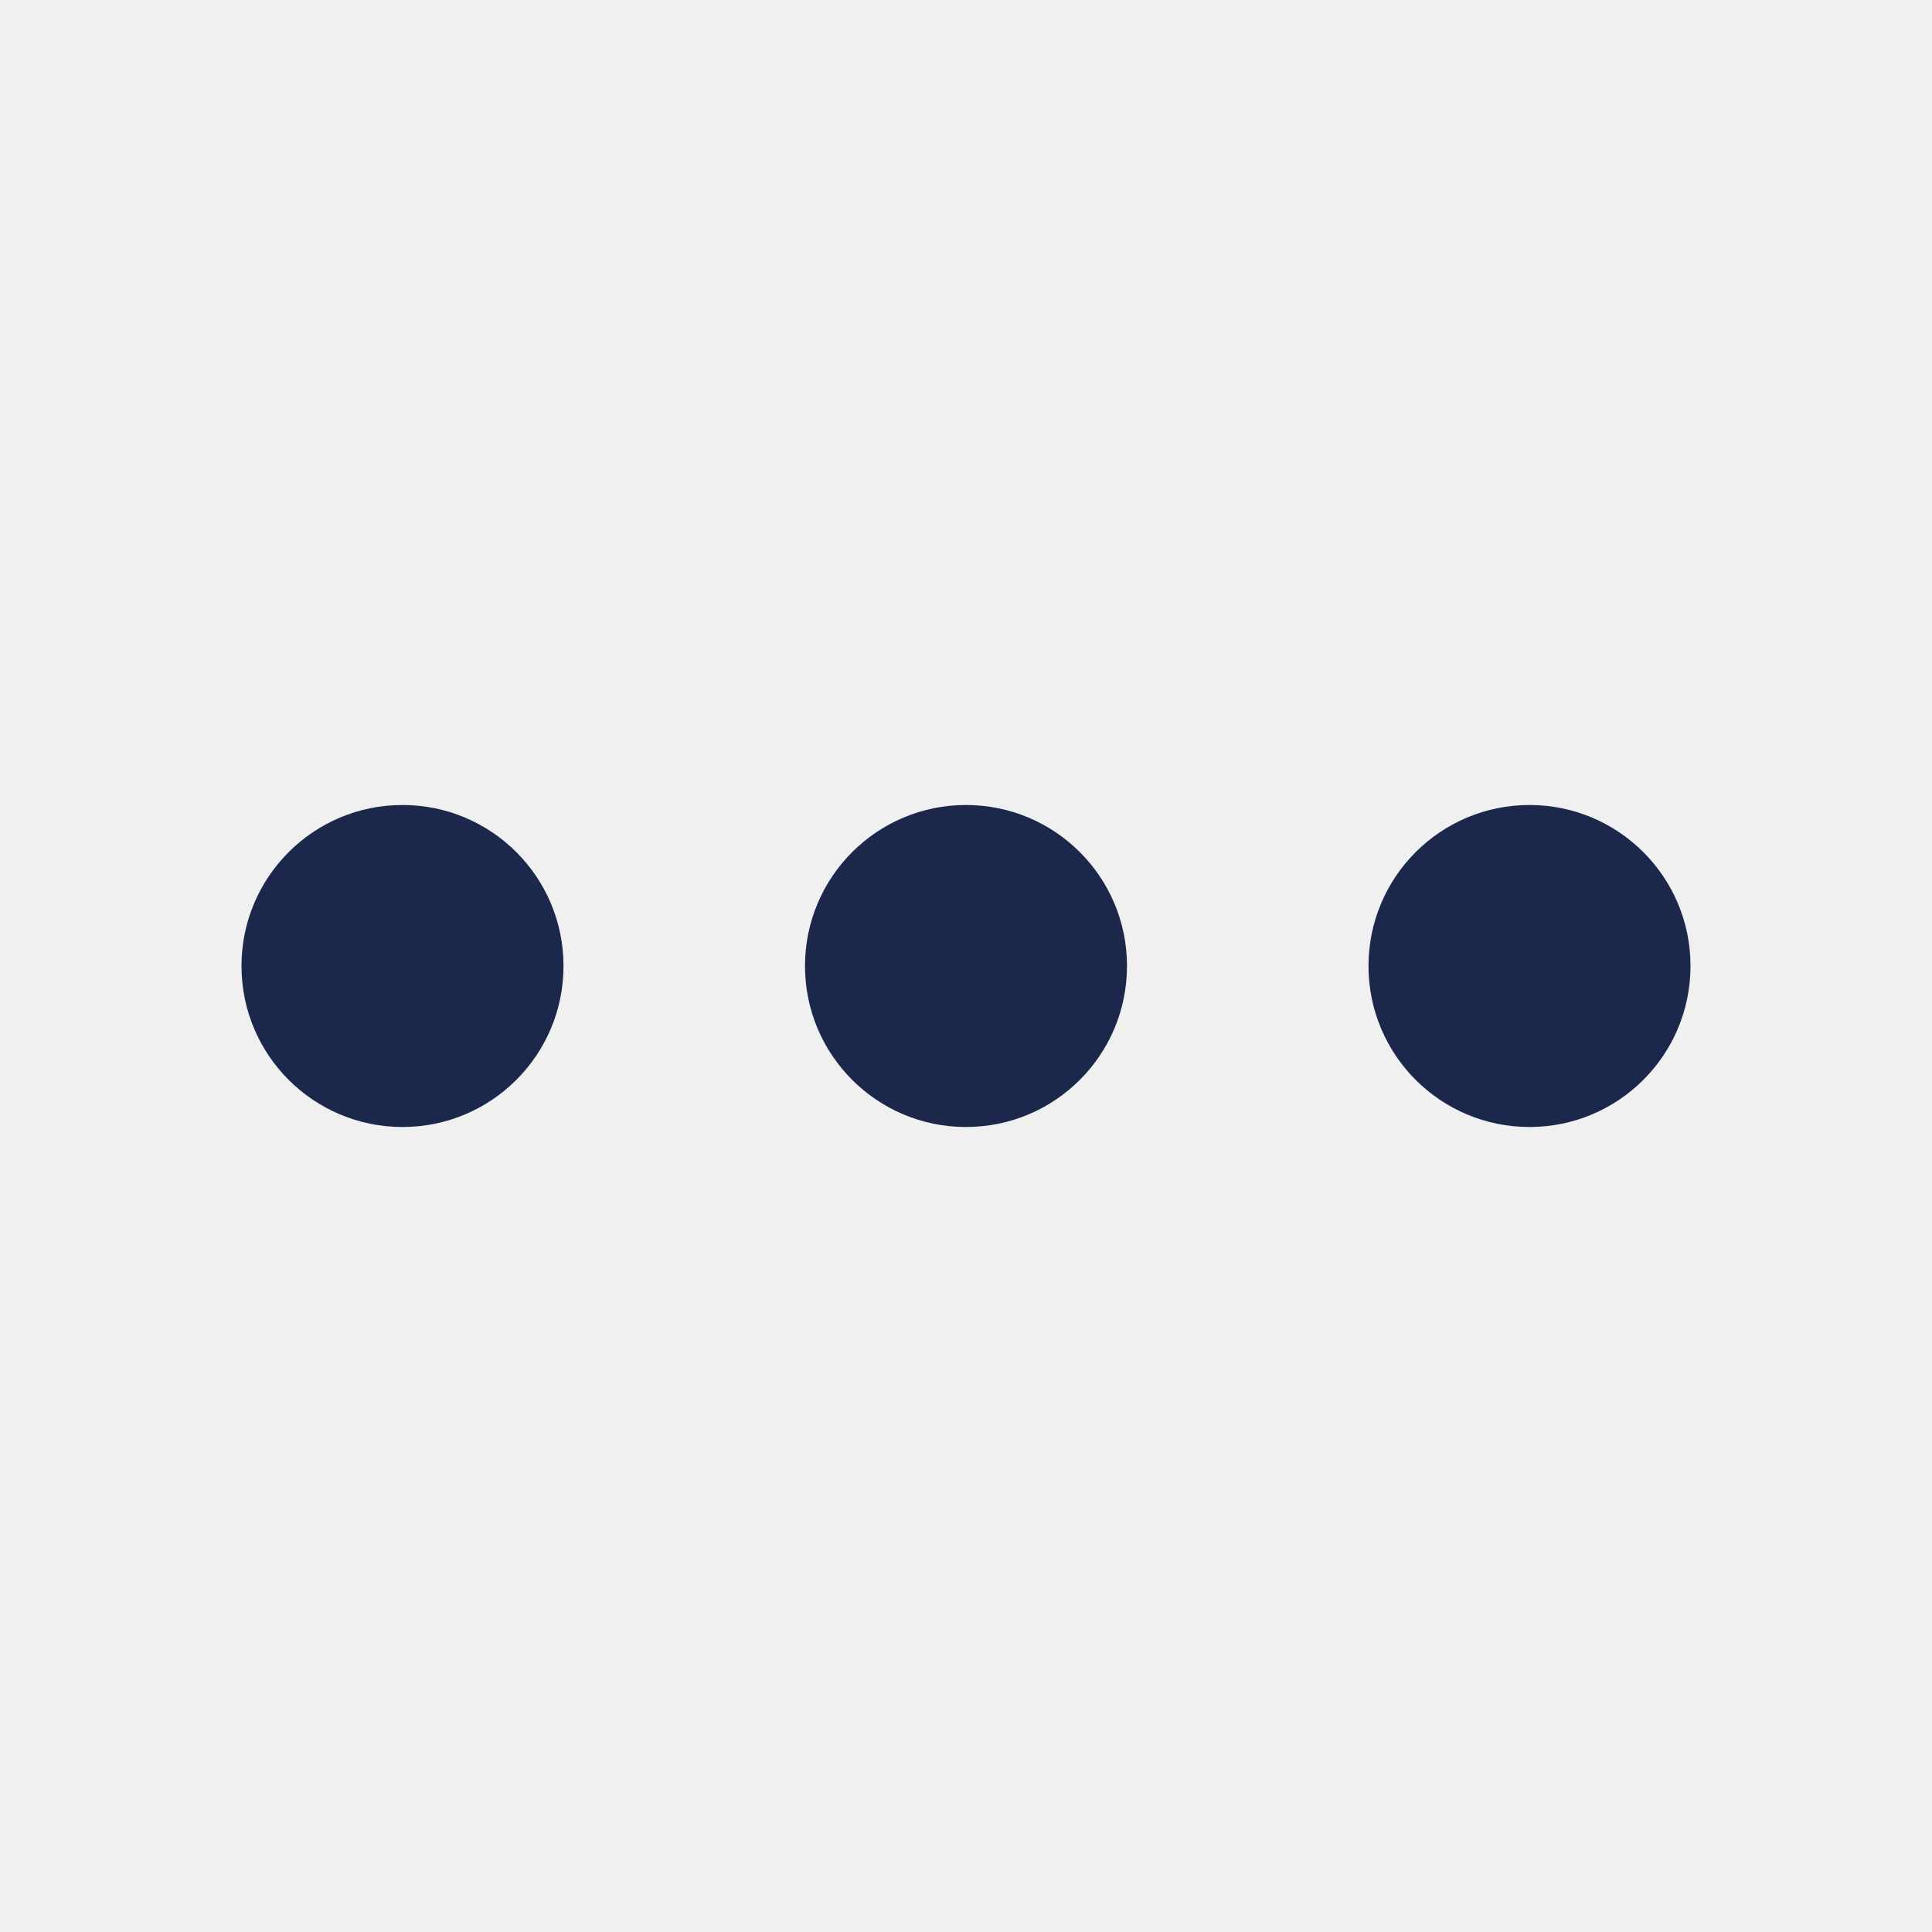
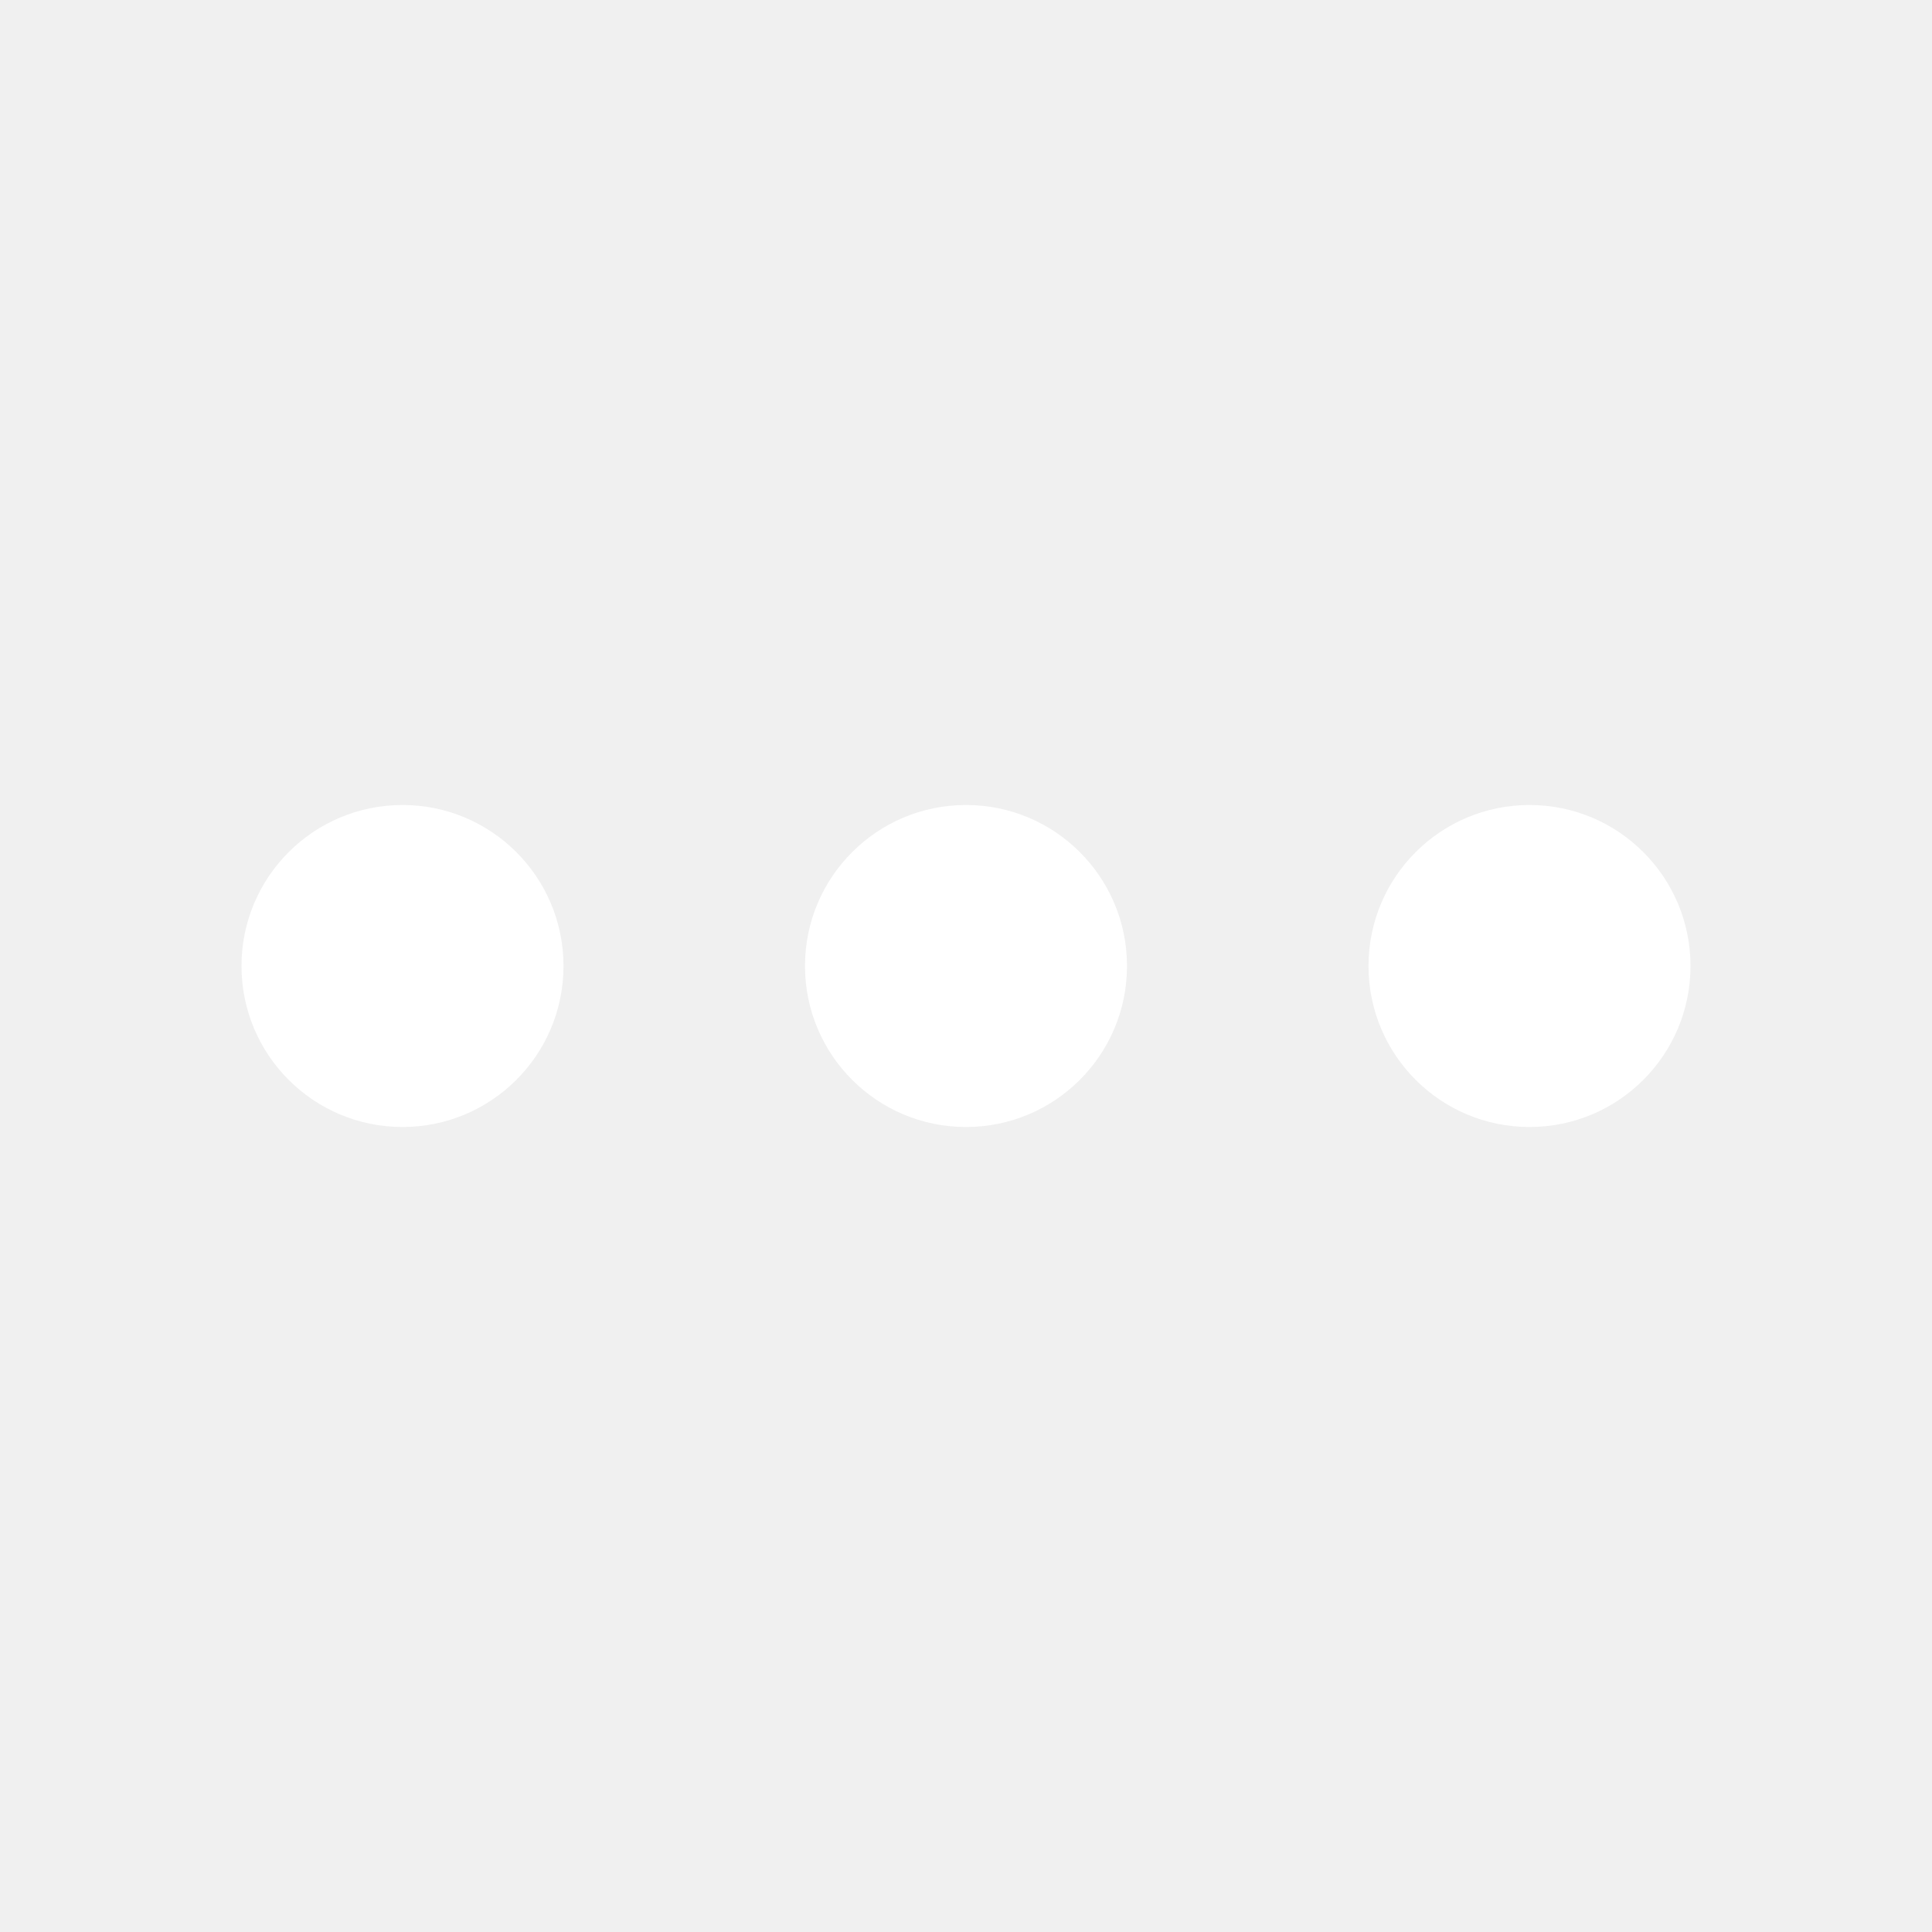
<svg xmlns="http://www.w3.org/2000/svg" width="800px" height="800px" viewBox="0 0 24 24" fill="none">
-   <path d="M7 12C7 13.105 6.105 14 5 14C3.895 14 3 13.105 3 12C3 10.895 3.895 10 5 10C6.105 10 7 10.895 7 12Z" fill="#1C274C" />
-   <path d="M14 12C14 13.105 13.105 14 12 14C10.895 14 10 13.105 10 12C10 10.895 10.895 10 12 10C13.105 10 14 10.895 14 12Z" fill="#1C274C" />
-   <path d="M21 12C21 13.105 20.105 14 19 14C17.895 14 17 13.105 17 12C17 10.895 17.895 10 19 10C20.105 10 21 10.895 21 12Z" fill="#1C274C" />
+   <path d="M7 12C7 13.105 6.105 14 5 14C3.895 14 3 13.105 3 12C3 10.895 3.895 10 5 10C6.105 10 7 10.895 7 12Z" fill="white" />
+   <path d="M14 12C14 13.105 13.105 14 12 14C10.895 14 10 13.105 10 12C10 10.895 10.895 10 12 10C13.105 10 14 10.895 14 12Z" fill="white" />
+   <path d="M21 12C21 13.105 20.105 14 19 14C17.895 14 17 13.105 17 12C17 10.895 17.895 10 19 10C20.105 10 21 10.895 21 12Z" fill="white" />
</svg>
